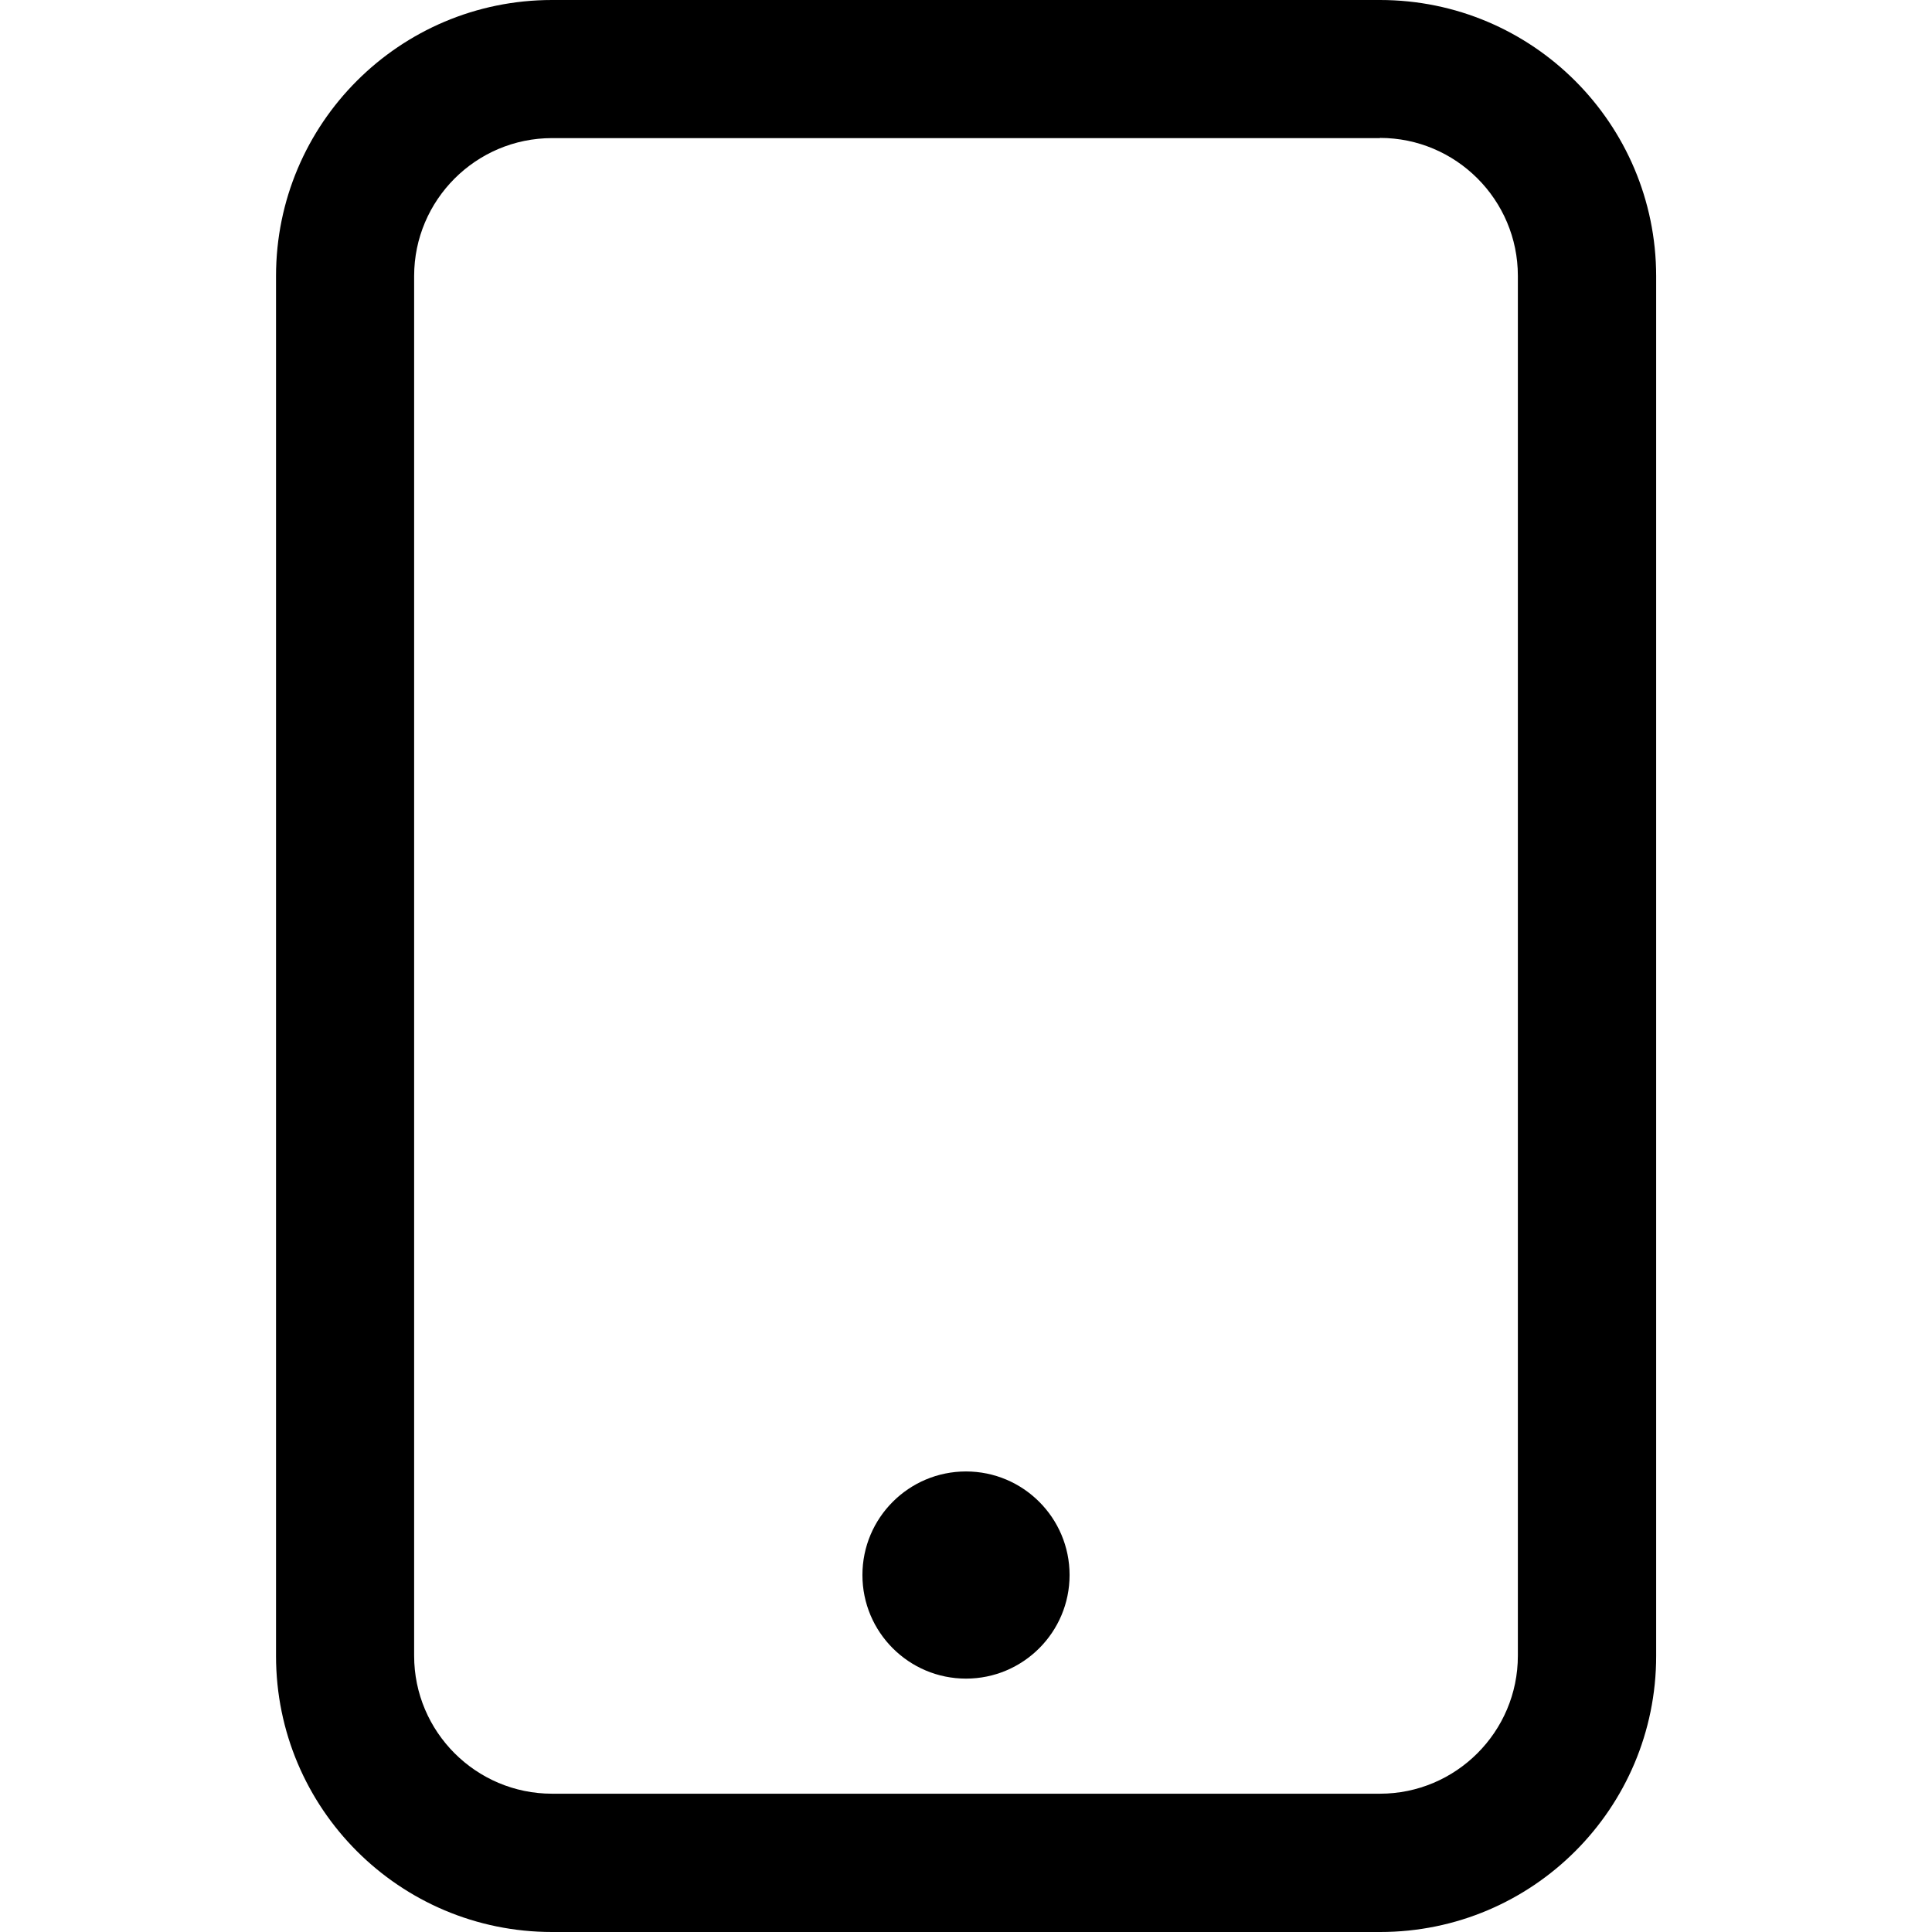
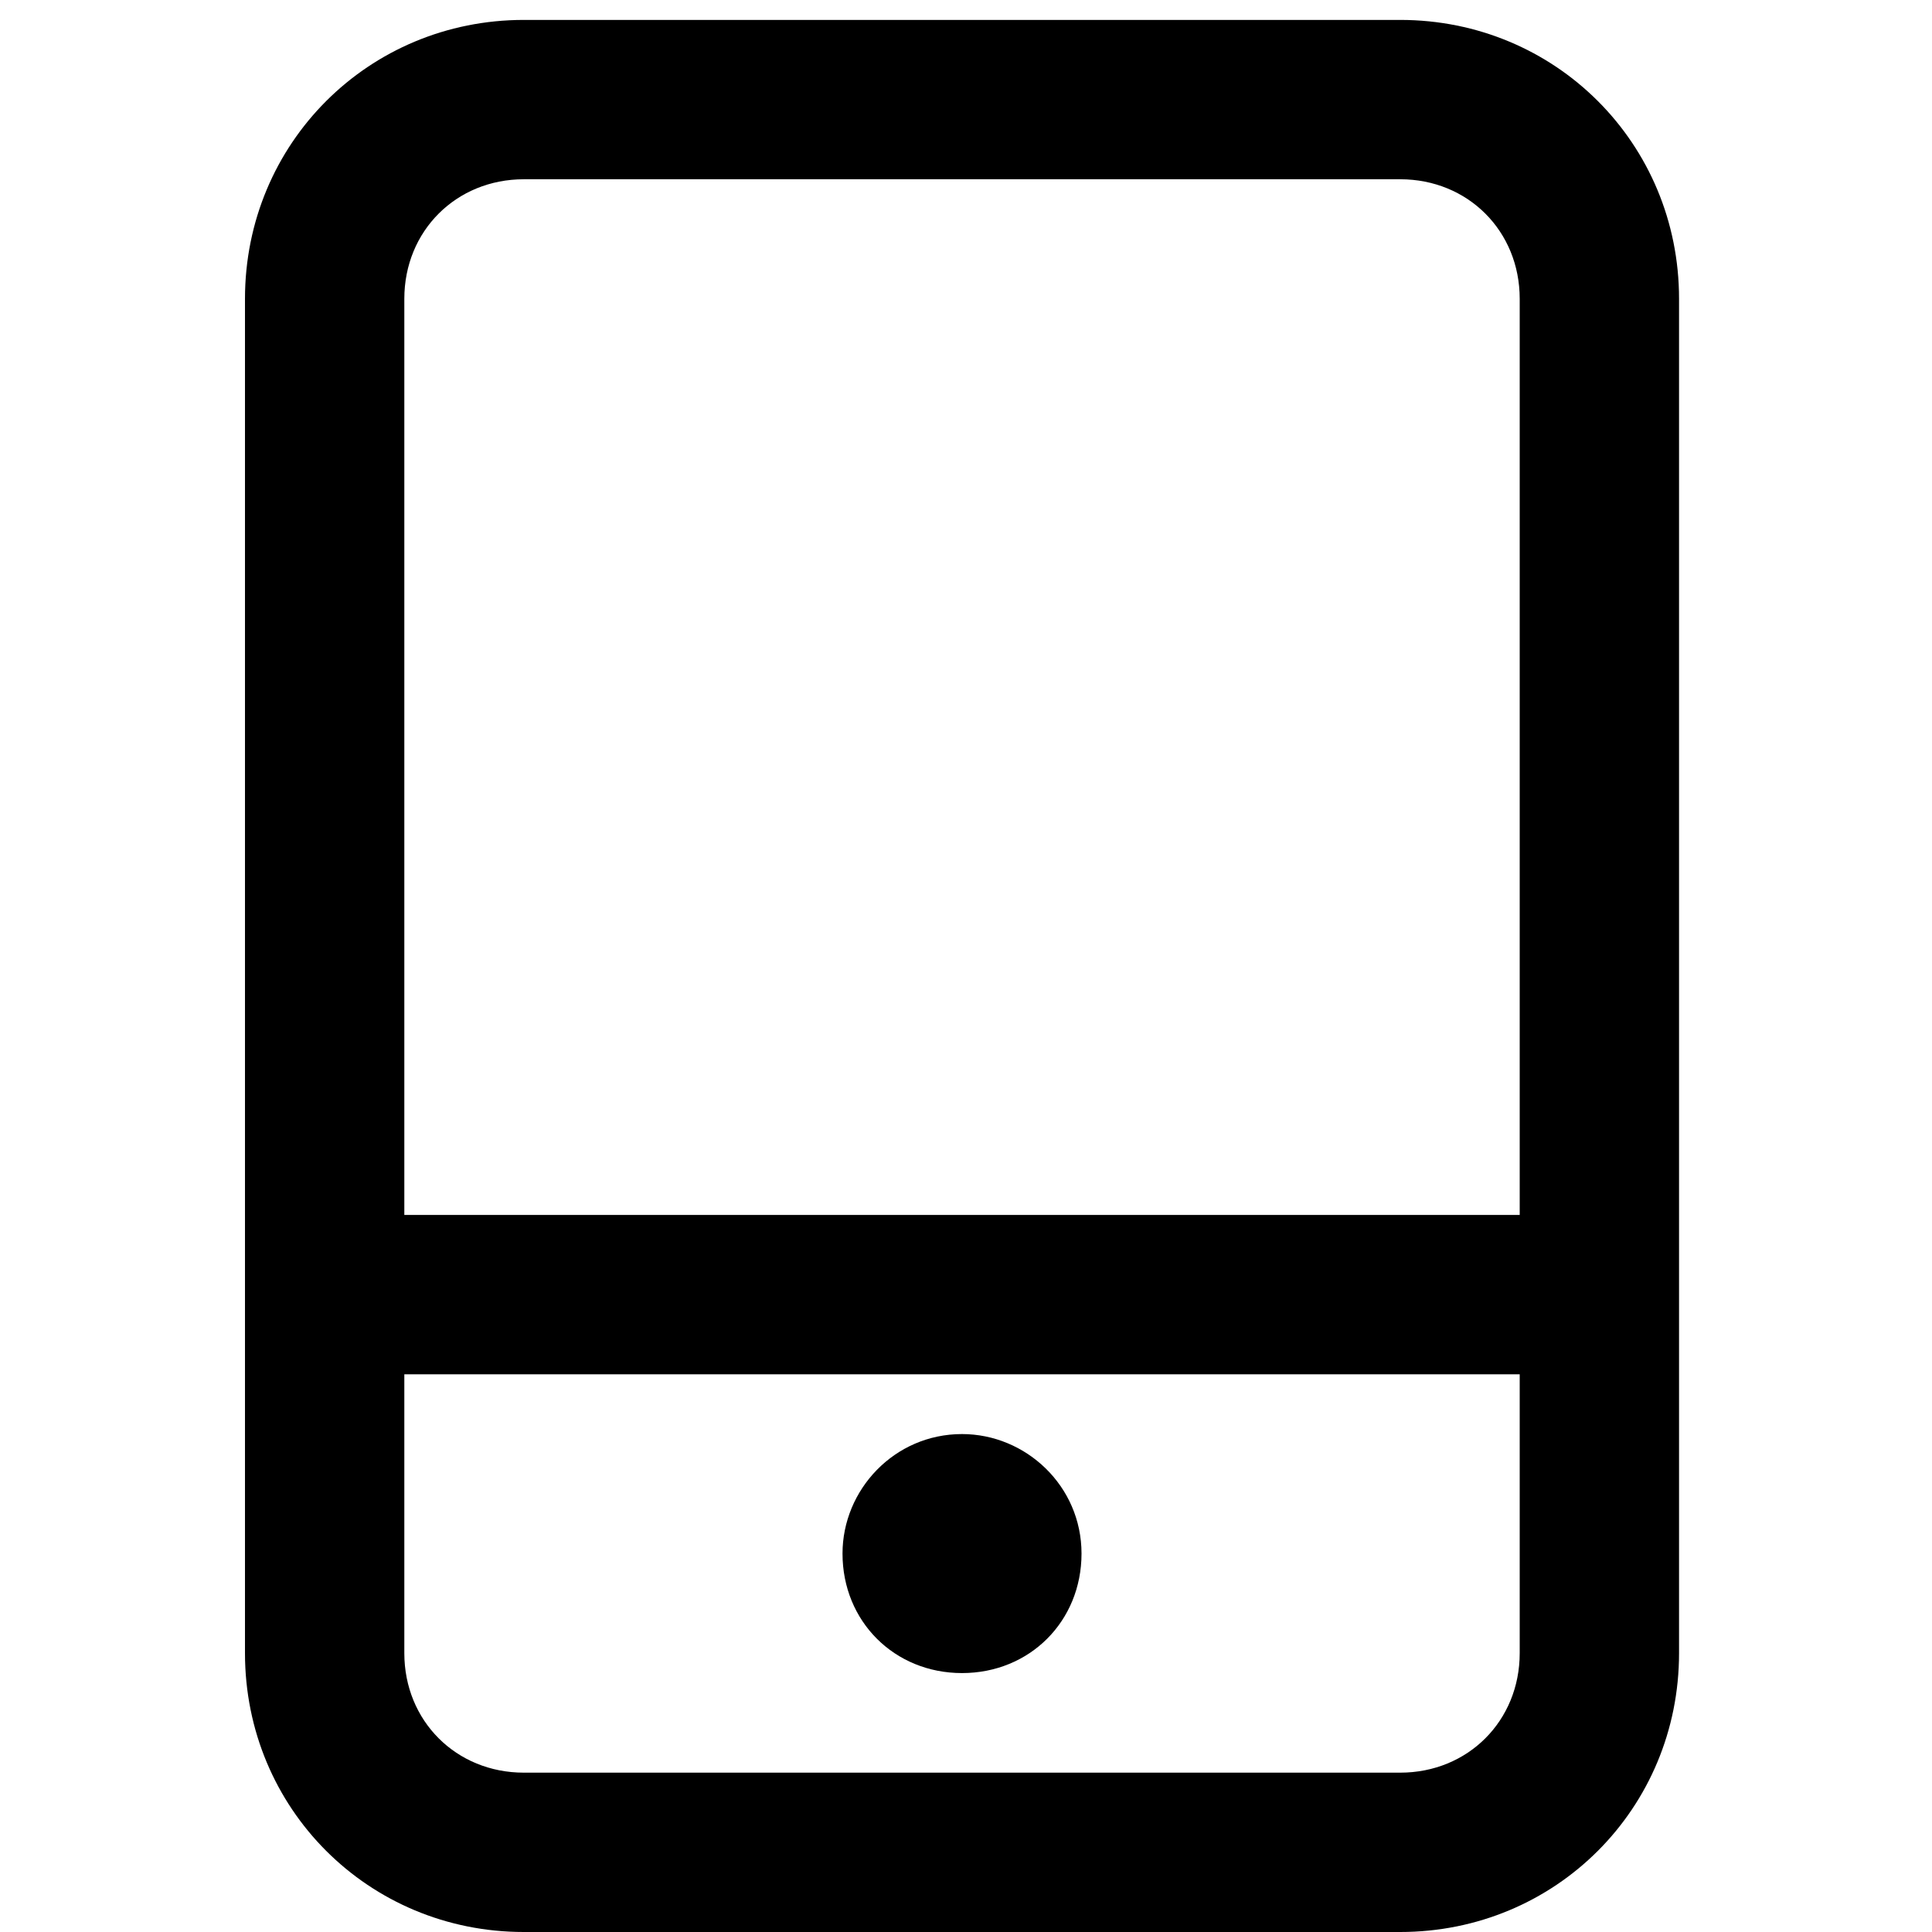
- <svg xmlns="http://www.w3.org/2000/svg" t="1595255050807" class="icon" viewBox="0 0 1024 1024" version="1.1" p-id="7337" width="512" height="512">
+ <svg xmlns="http://www.w3.org/2000/svg" t="1595298573193" class="icon" viewBox="0 0 1024 1024" version="1.1" p-id="2252" width="512" height="512">
  <defs>
    <style type="text/css" />
  </defs>
-   <path d="M731.4 73.1c40.3 0 73.1 32.8 73.1 73.1v731.4c0 40.3-32.8 73.1-73.1 73.1H292.6c-40.3 0-73.1-32.8-73.1-73.1V146.3c0-40.3 32.8-73.1 73.1-73.1h438.8m0-73.2H292.6c-80.8 0-146.3 65.5-146.3 146.3v731.4c0 80.8 65.5 146.3 146.3 146.3h438.9c80.8 0 146.3-65.5 146.3-146.3V146.3C877.7 65.5 812.2 0 731.4 0z" p-id="7338" />
-   <path d="M512 834.7m-18.3 0a18.3 18.3 0 1 0 36.6 0 18.3 18.3 0 1 0-36.6 0Z" p-id="7339" />
-   <path d="M512 779.9c-30.3 0-54.9 24.6-54.9 54.9s24.6 54.9 54.9 54.9 54.9-24.6 54.9-54.9-24.6-54.9-54.9-54.9z" p-id="7340" />
+   <path d="M742.136 1024h-464.495c-82.342 0-147.794-65.452-147.794-147.794v-717.856c0-82.342 65.452-147.794 147.794-147.794h464.495c82.342 0 147.794 65.452 147.794 147.794v717.856c0 82.342-65.452 147.794-147.794 147.794z m-464.495-928.99c-35.893 0-63.34 27.447-63.34 63.34v717.856c0 35.893 27.447 63.34 63.34 63.34h464.495c35.893 0 63.34-27.447 63.34-63.34v-717.856c0-35.893-27.447-63.34-63.34-63.34h-464.495z" p-id="2253" />
+   <path d="M805.476 728.412h-591.175c-23.225 0-42.227-19.002-42.227-42.227s19.002-42.227 42.227-42.227h591.175c23.225 0 42.227 19.002 42.227 42.227s-19.002 42.227-42.227 42.227zM509.889 886.763c-35.893 0-63.34-27.447-63.34-63.34 0-33.781 27.447-63.34 63.34-63.34 33.781 0 63.34 27.447 63.34 63.34s-27.447 63.34-63.34 63.34z" p-id="2254" />
</svg>
